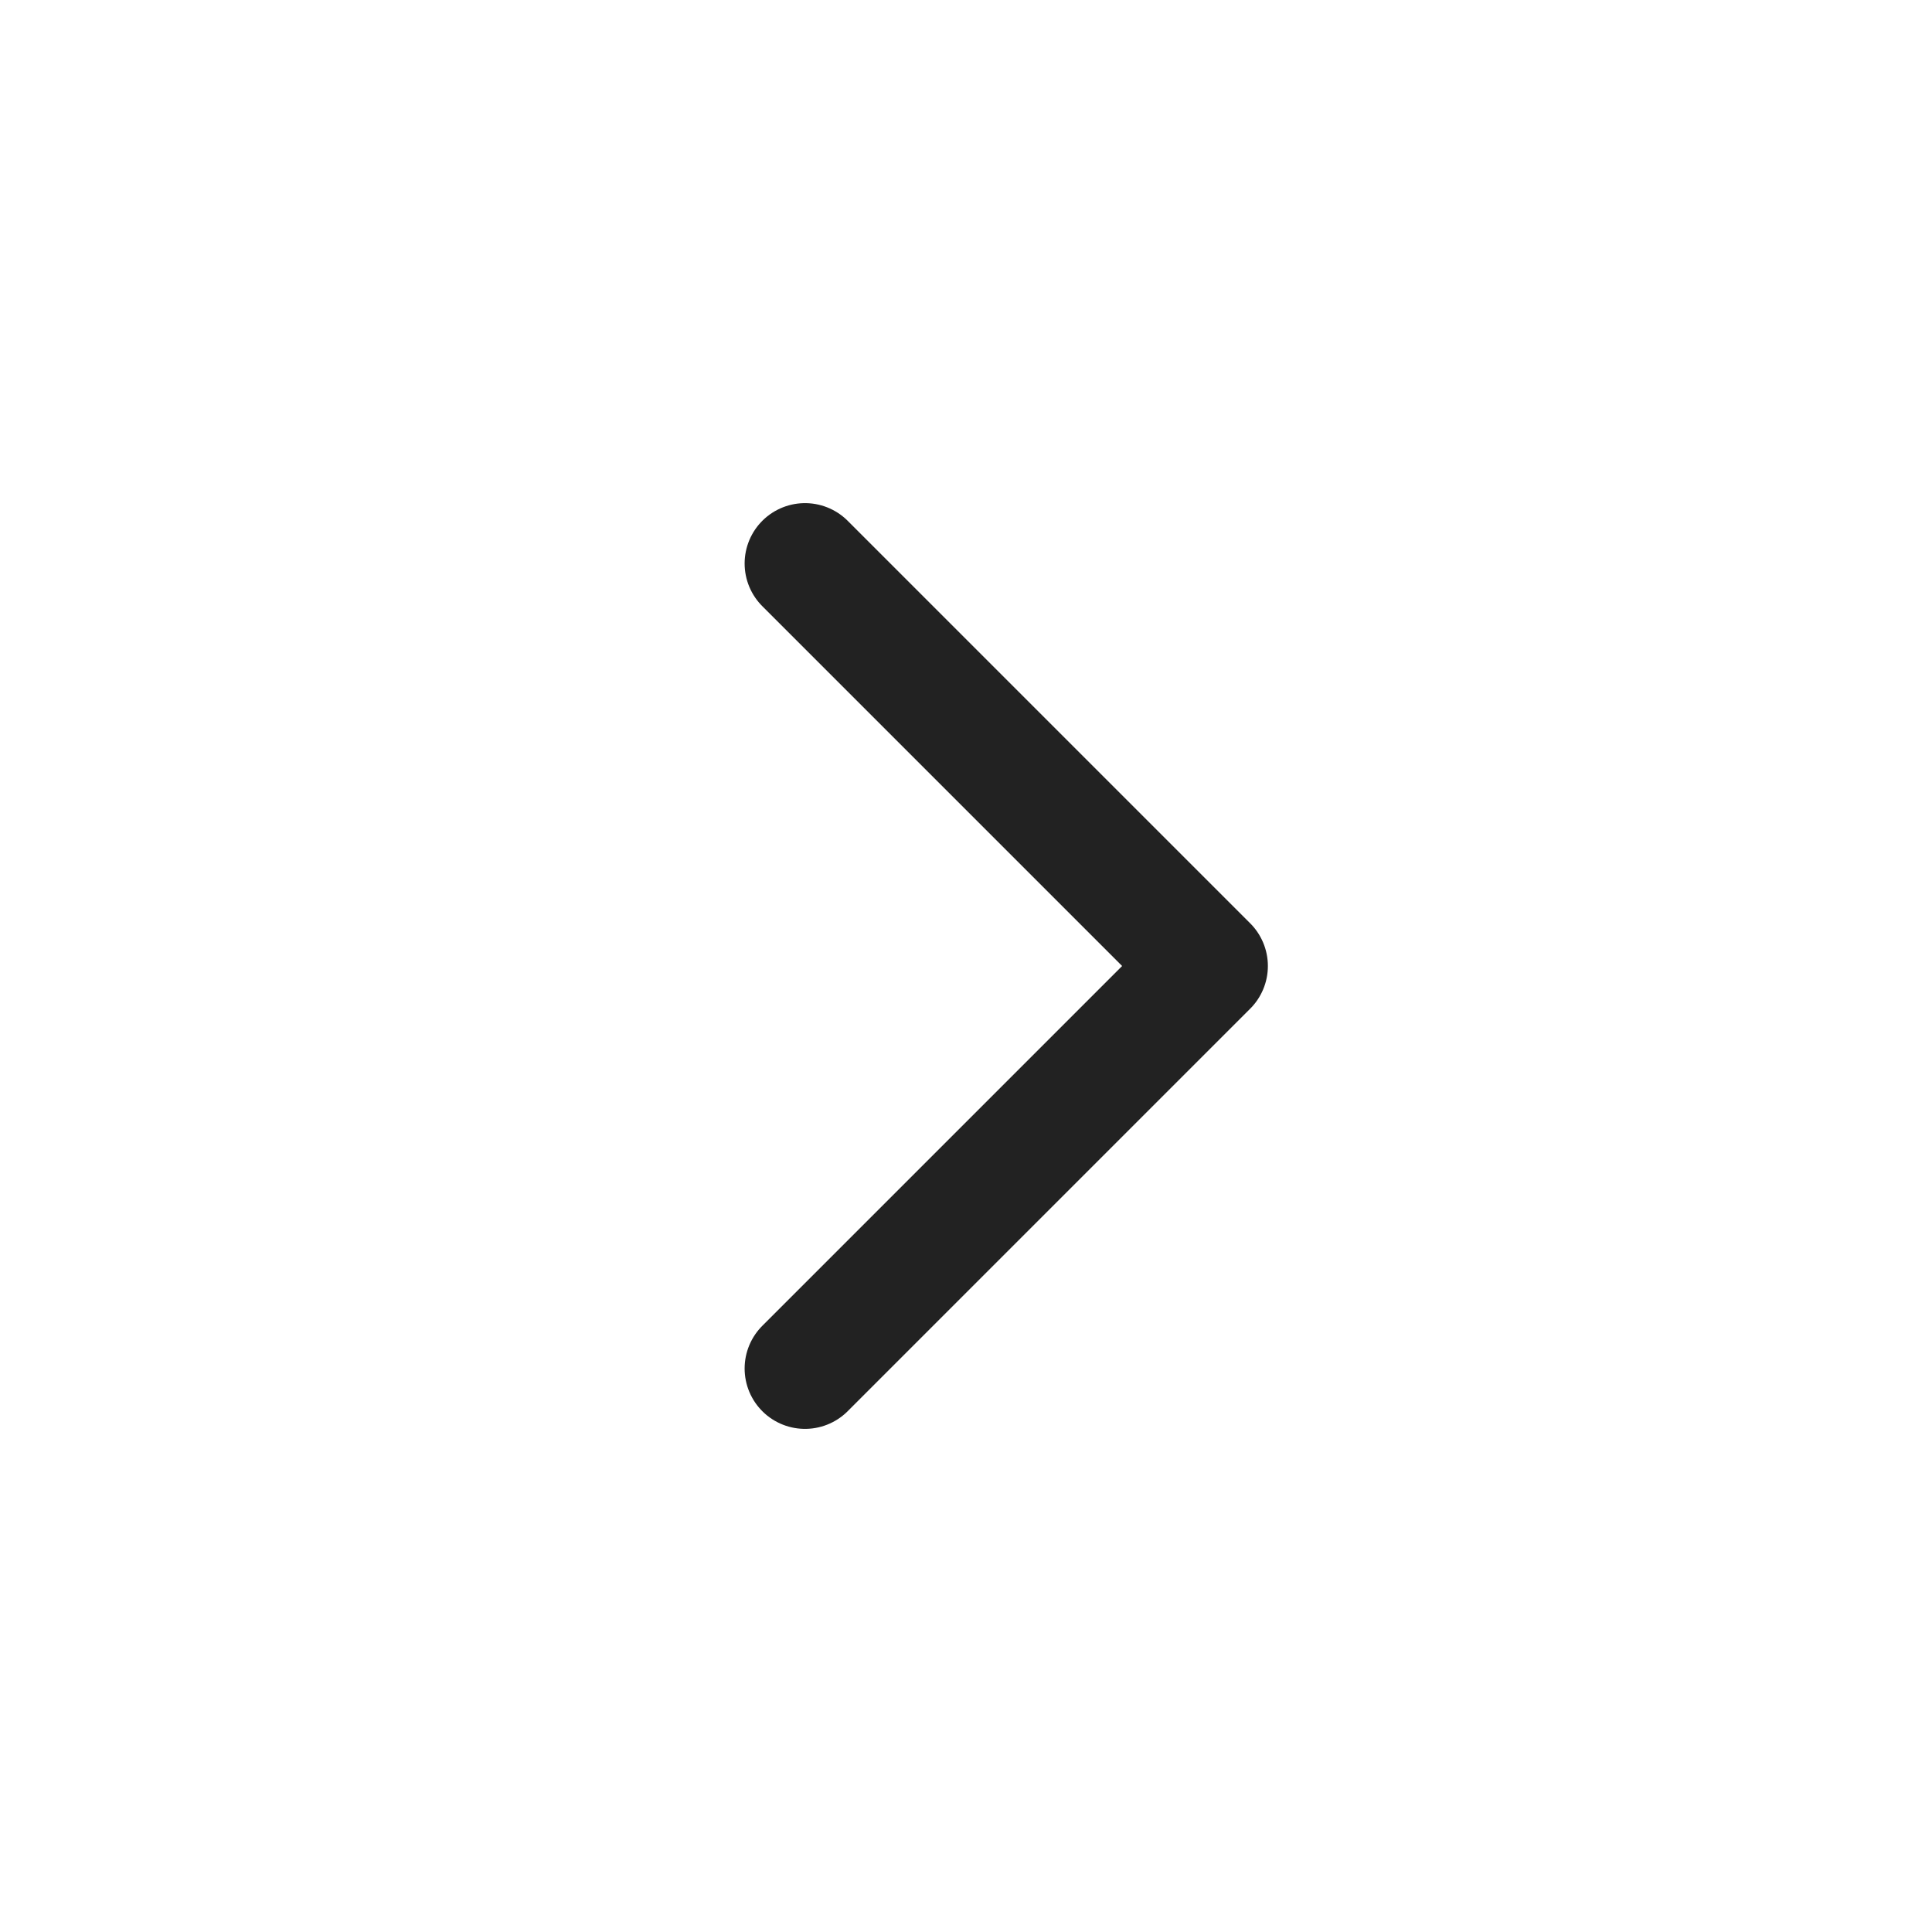
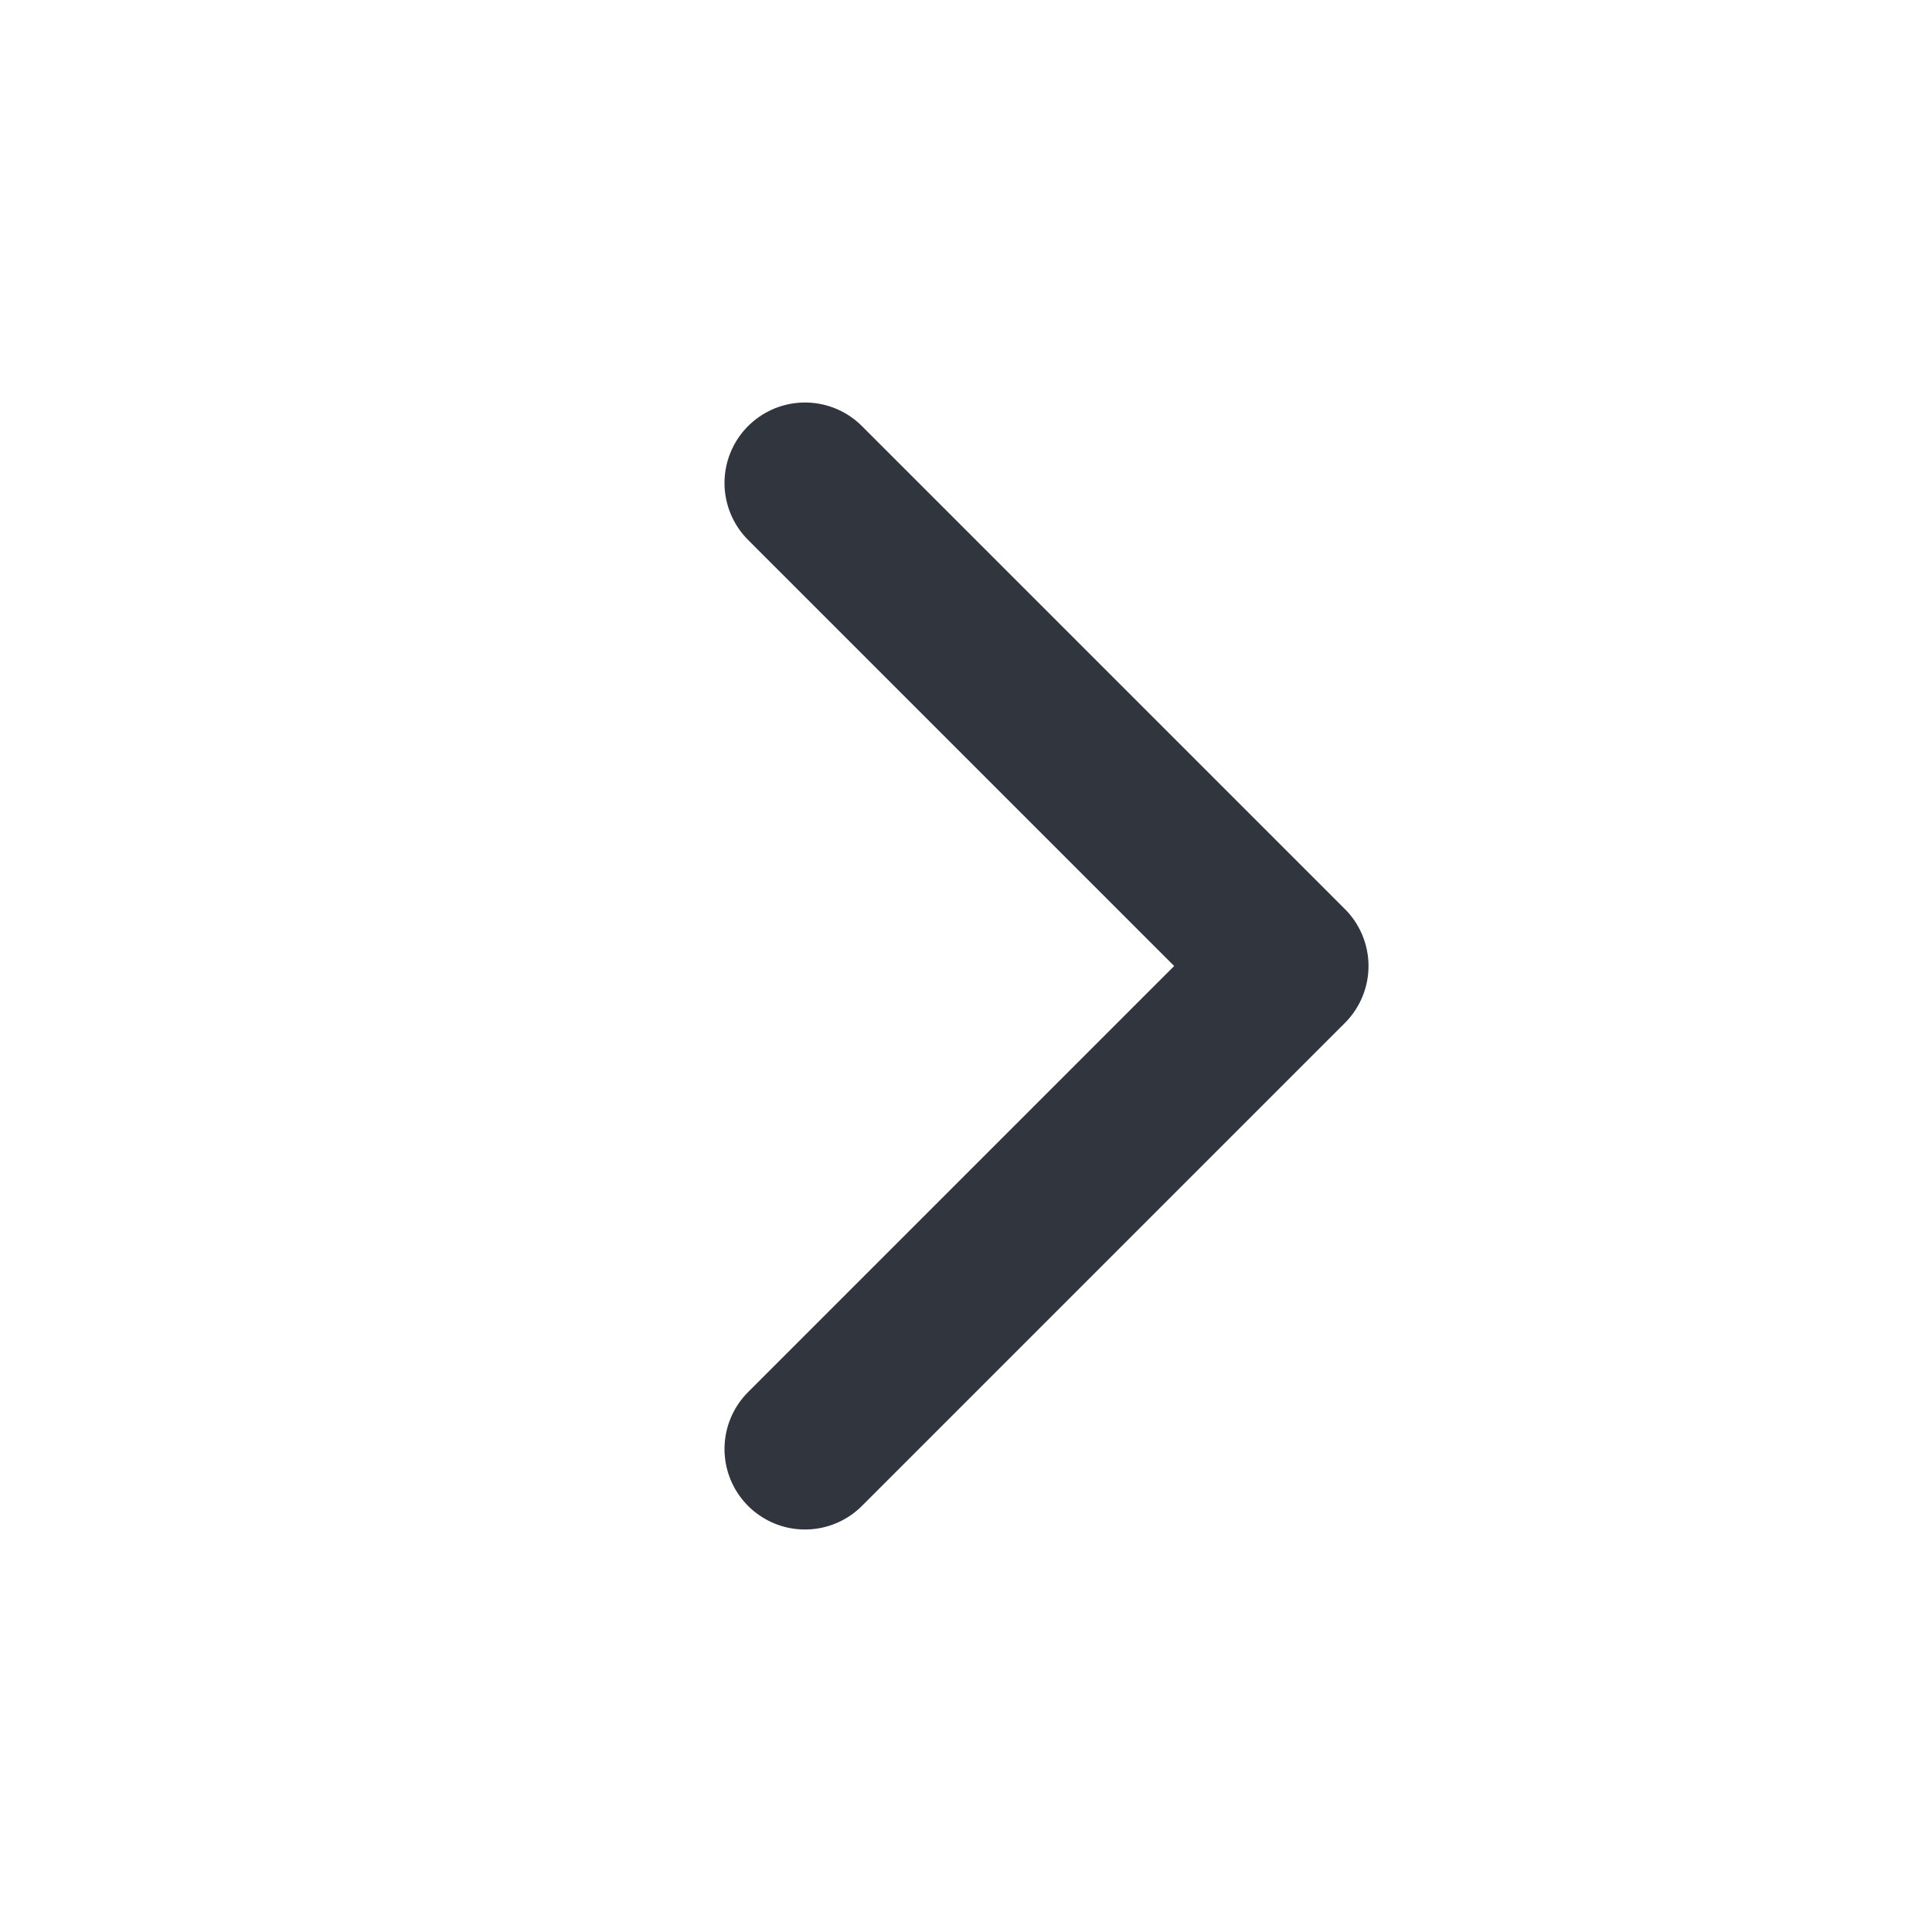
<svg xmlns="http://www.w3.org/2000/svg" width="24" height="24" viewBox="0 0 24 24" fill="none">
-   <path d="M10 17L15 12L10 7" stroke="#222222" stroke-width="1.5" stroke-linecap="round" stroke-linejoin="round" />
+   <path d="M10 18L16 12L10 6" stroke="#31363E" stroke-width="2" stroke-linecap="round" stroke-linejoin="round" />
</svg>
